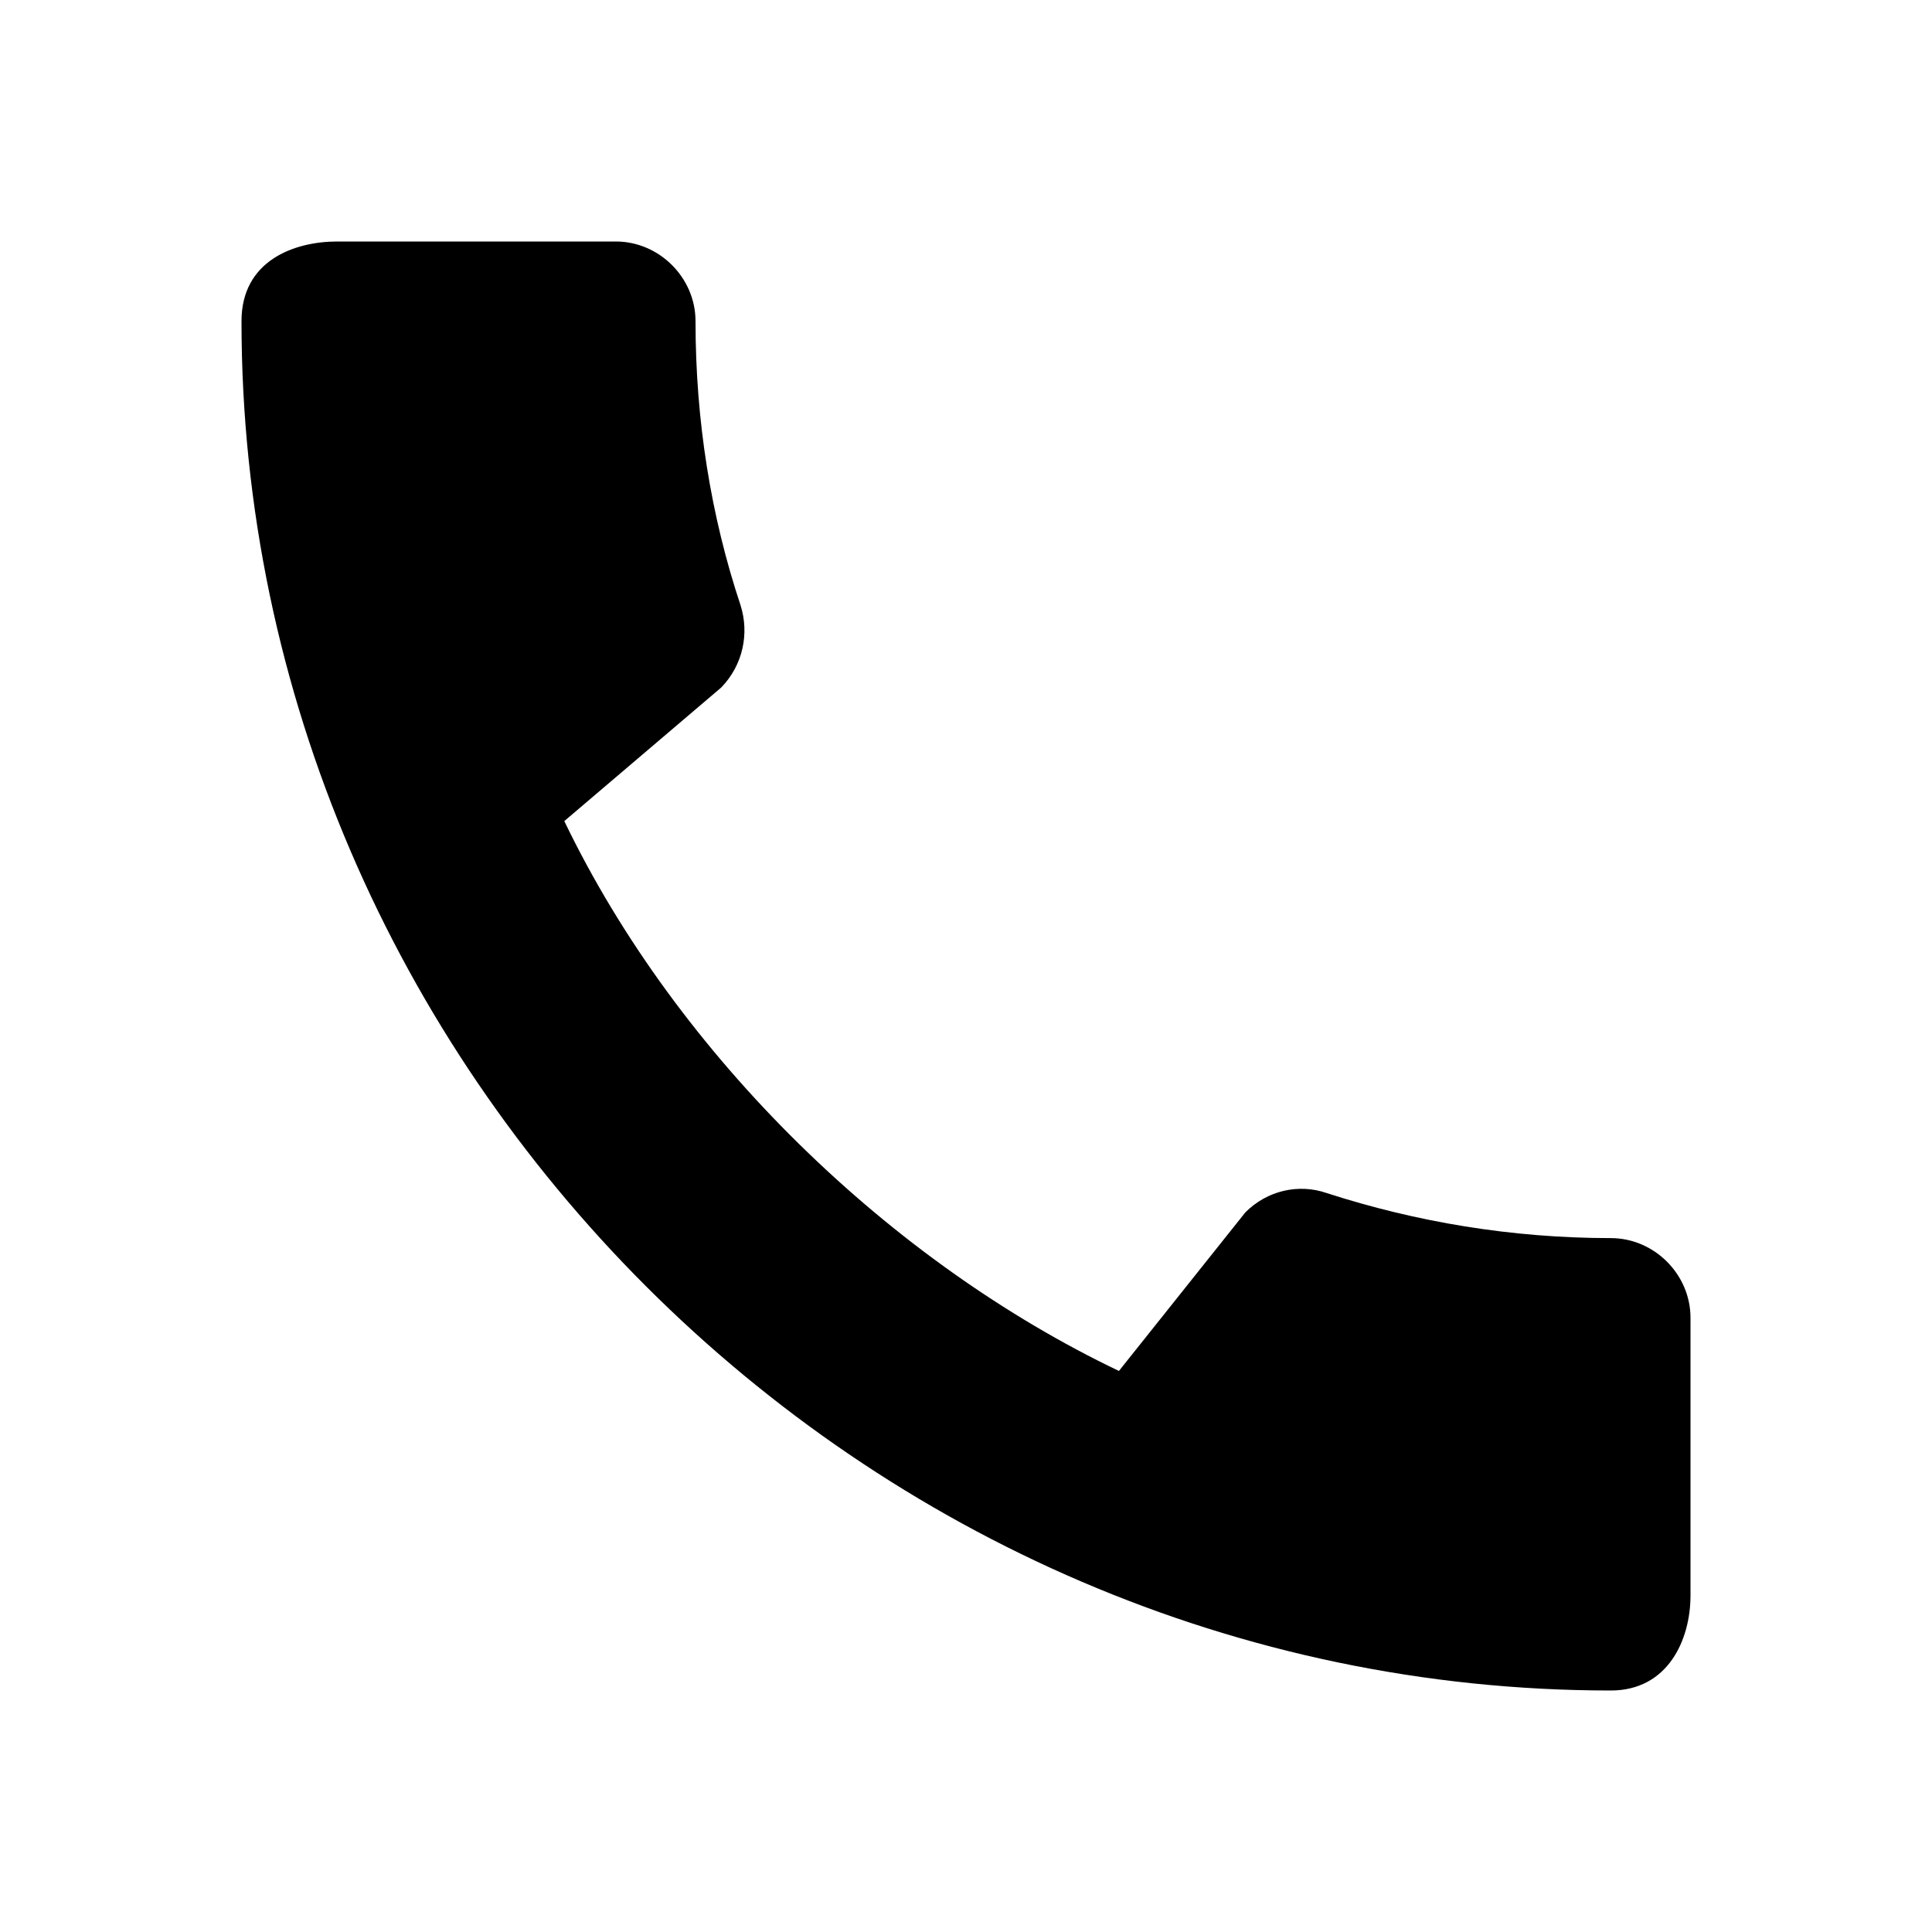
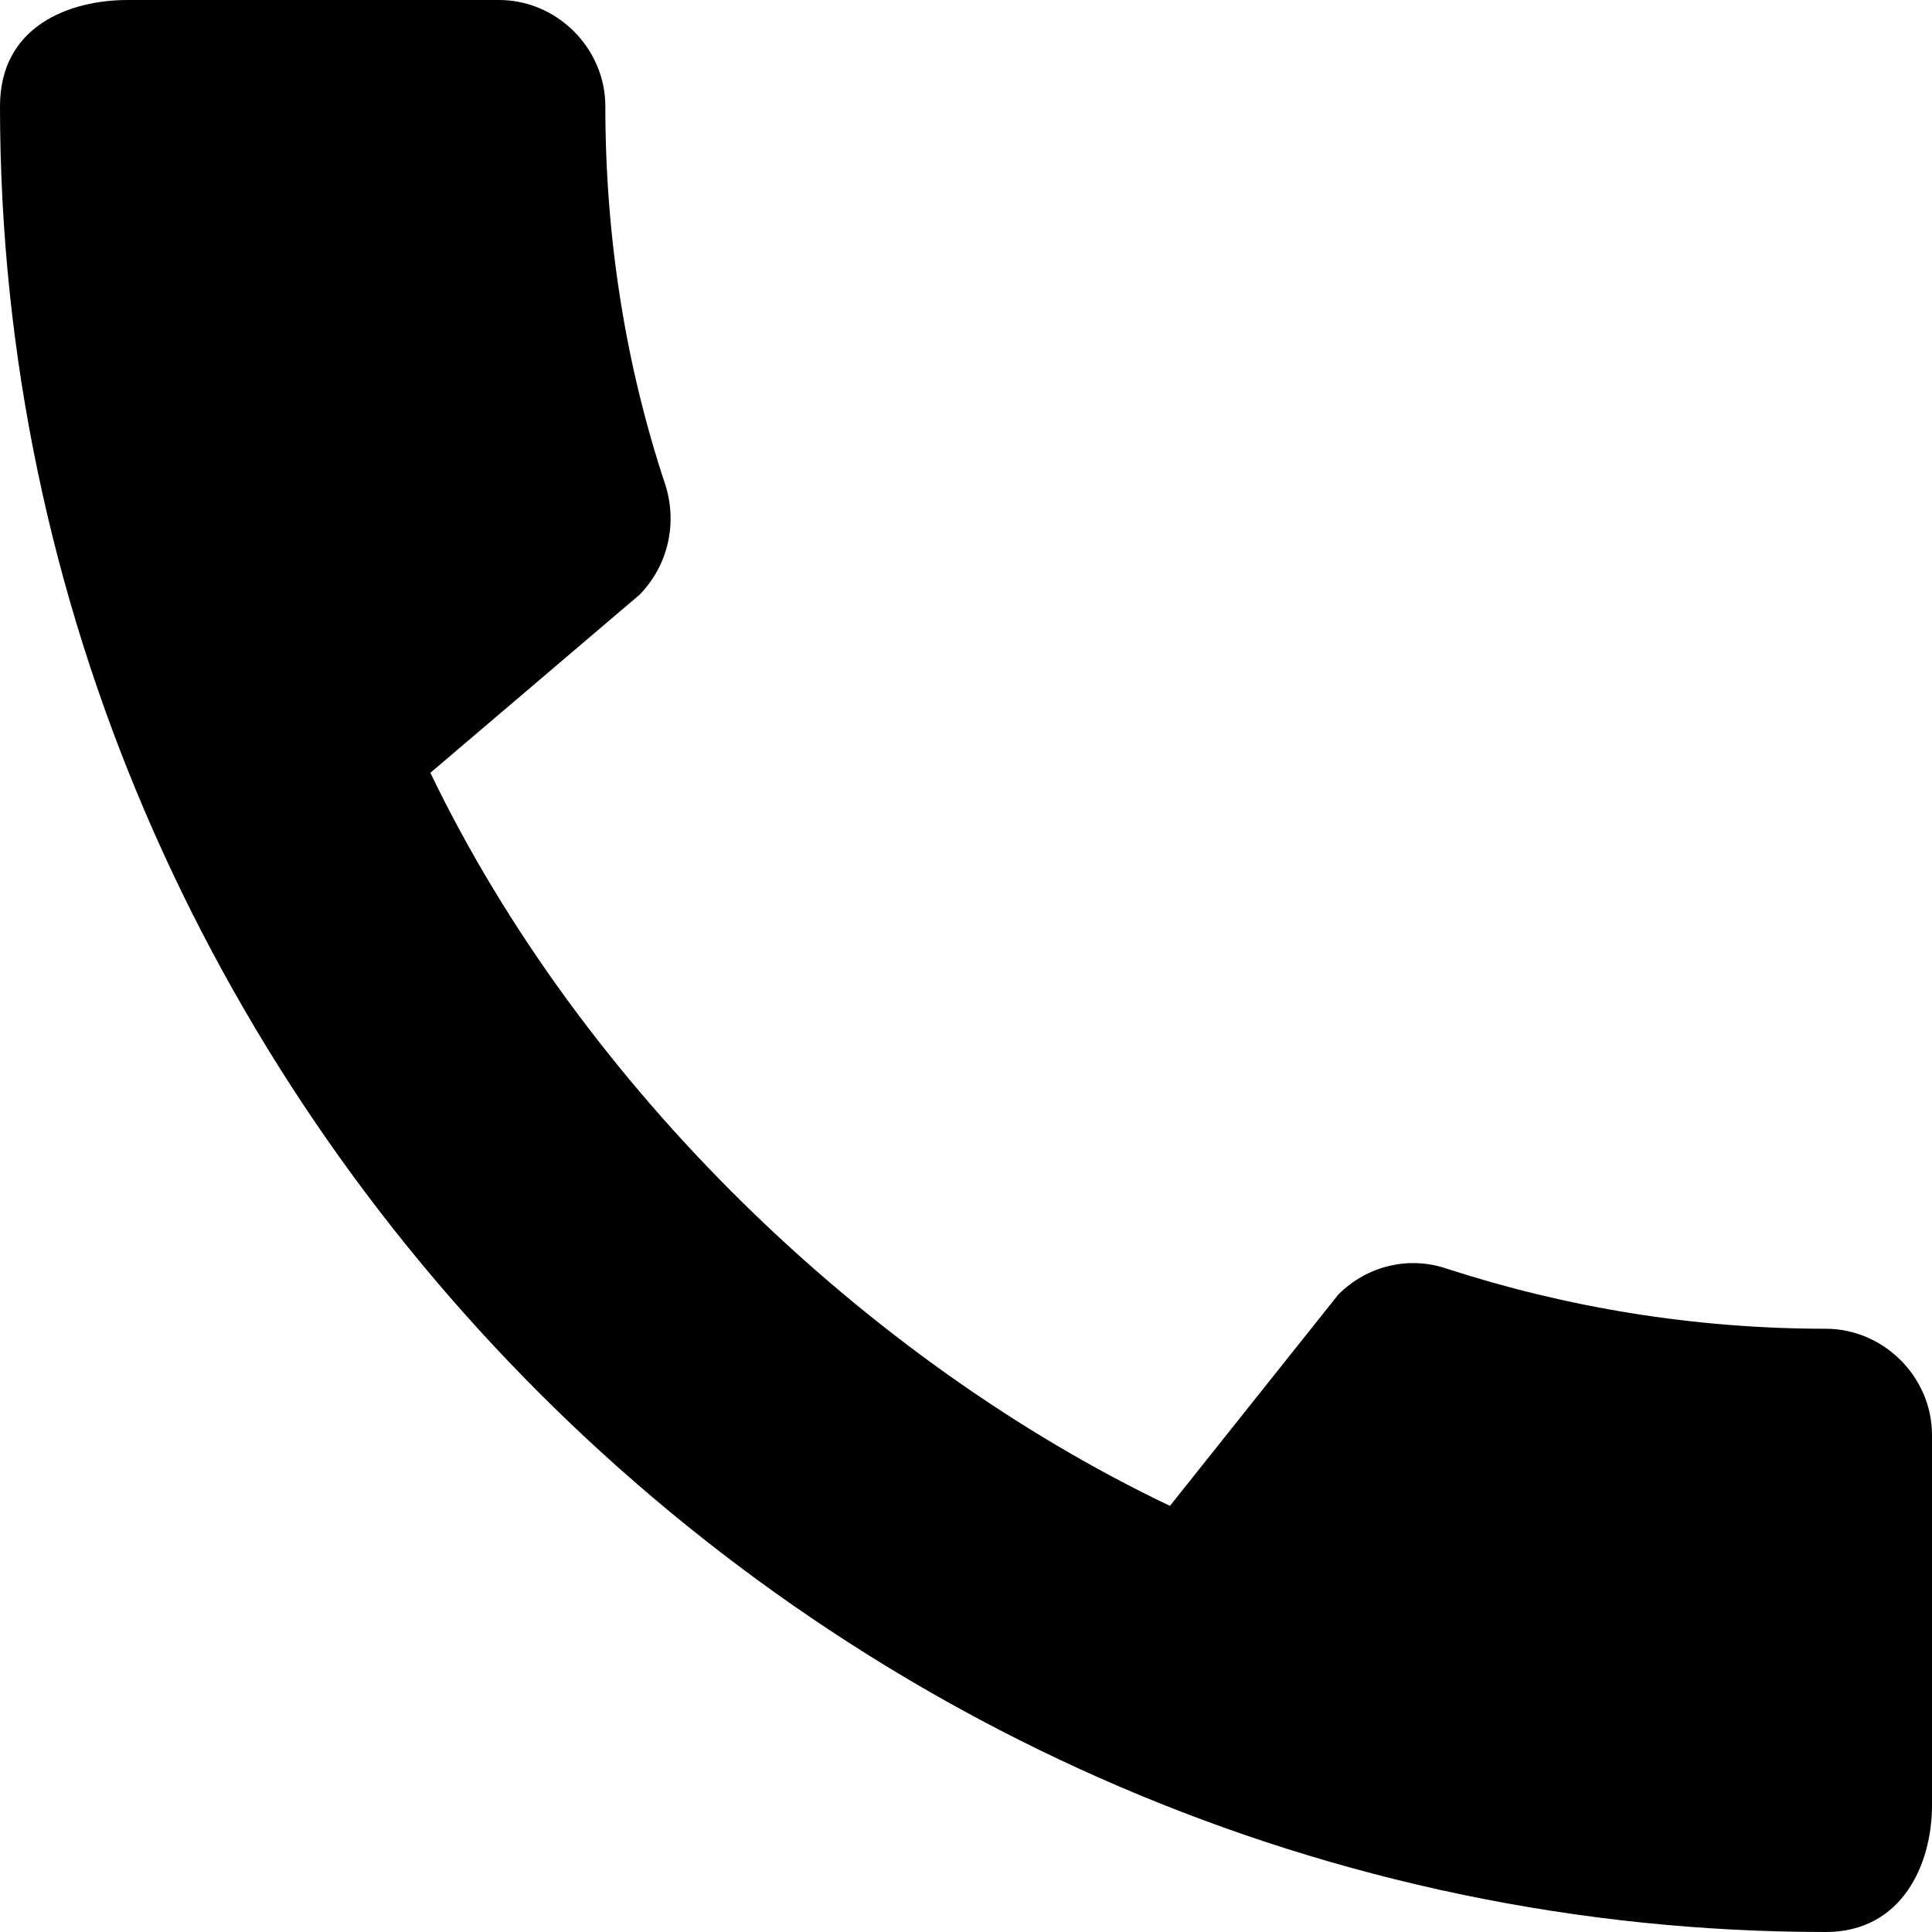
<svg viewBox="0 0 25 25">
-   <g fill="none" fill-rule="evenodd">
-     <path d="M0 0L25 0 25 25 0 25z" />
-     <path d="M20.844,16.021 C19.562,16.021 18.323,15.812 17.167,15.438 C16.802,15.312 16.396,15.406 16.115,15.688 L14.479,17.74 C11.531,16.333 8.771,13.677 7.302,10.625 L9.333,8.896 C9.615,8.604 9.698,8.198 9.583,7.833 C9.198,6.677 9,5.438 9,4.156 C9,3.594 8.531,3.125 7.969,3.125 L4.365,3.125 C3.802,3.125 3.125,3.375 3.125,4.156 C3.125,13.833 11.177,21.875 20.844,21.875 C21.583,21.875 21.875,21.219 21.875,20.646 L21.875,17.052 C21.875,16.49 21.406,16.021 20.844,16.021 Z" fill="currentColor" fill-rule="nonzero" />
-   </g>
+   <path d="M23.625,17.194 C21.917,17.194 20.264,16.917 18.722,16.417 C18.236,16.25 17.694,16.375 17.319,16.75 L15.139,19.486 C11.208,17.611 7.528,14.069 5.569,10 L8.278,7.694 C8.653,7.306 8.764,6.764 8.611,6.278 C8.097,4.736 7.833,3.083 7.833,1.375 C7.833,0.625 7.208,0 6.458,0 L1.653,0 C0.903,0 0,0.333 0,1.375 C0,14.278 10.736,25 23.625,25 C24.611,25 25,24.125 25,23.361 L25,18.569 C25,17.819 24.375,17.194 23.625,17.194 Z" fill="currentColor" fill-rule="nonzero" />
</svg>
